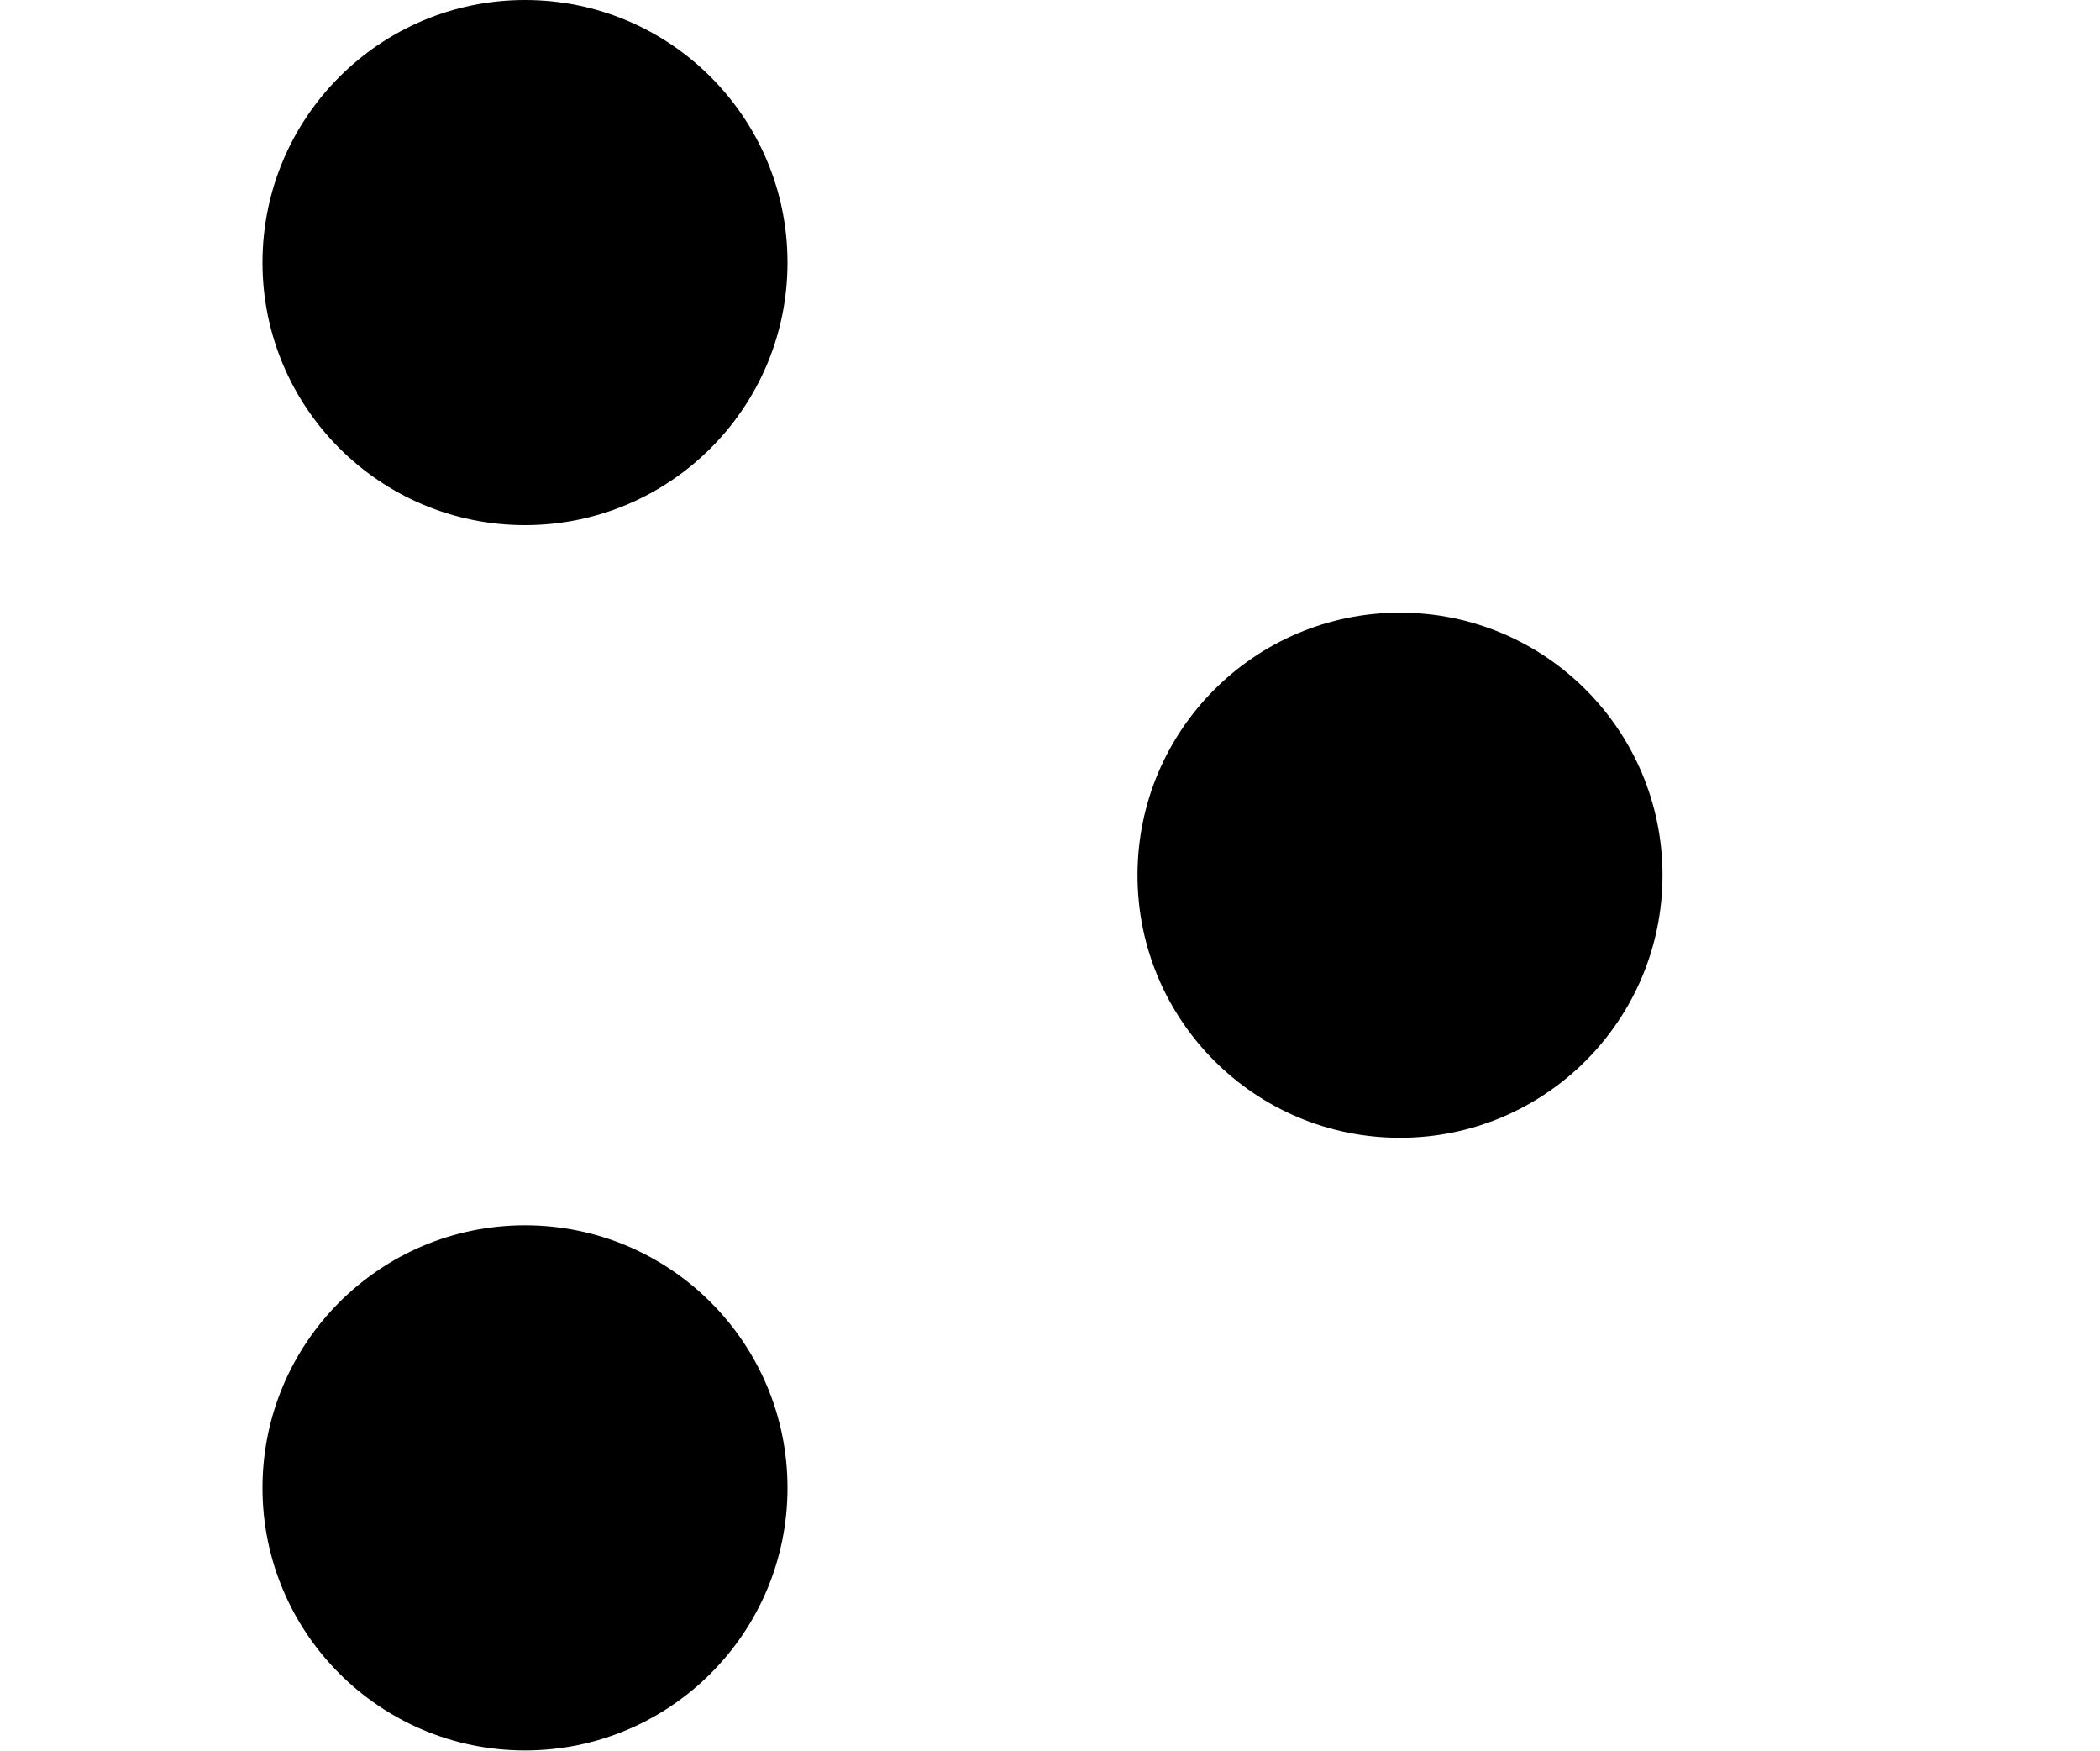
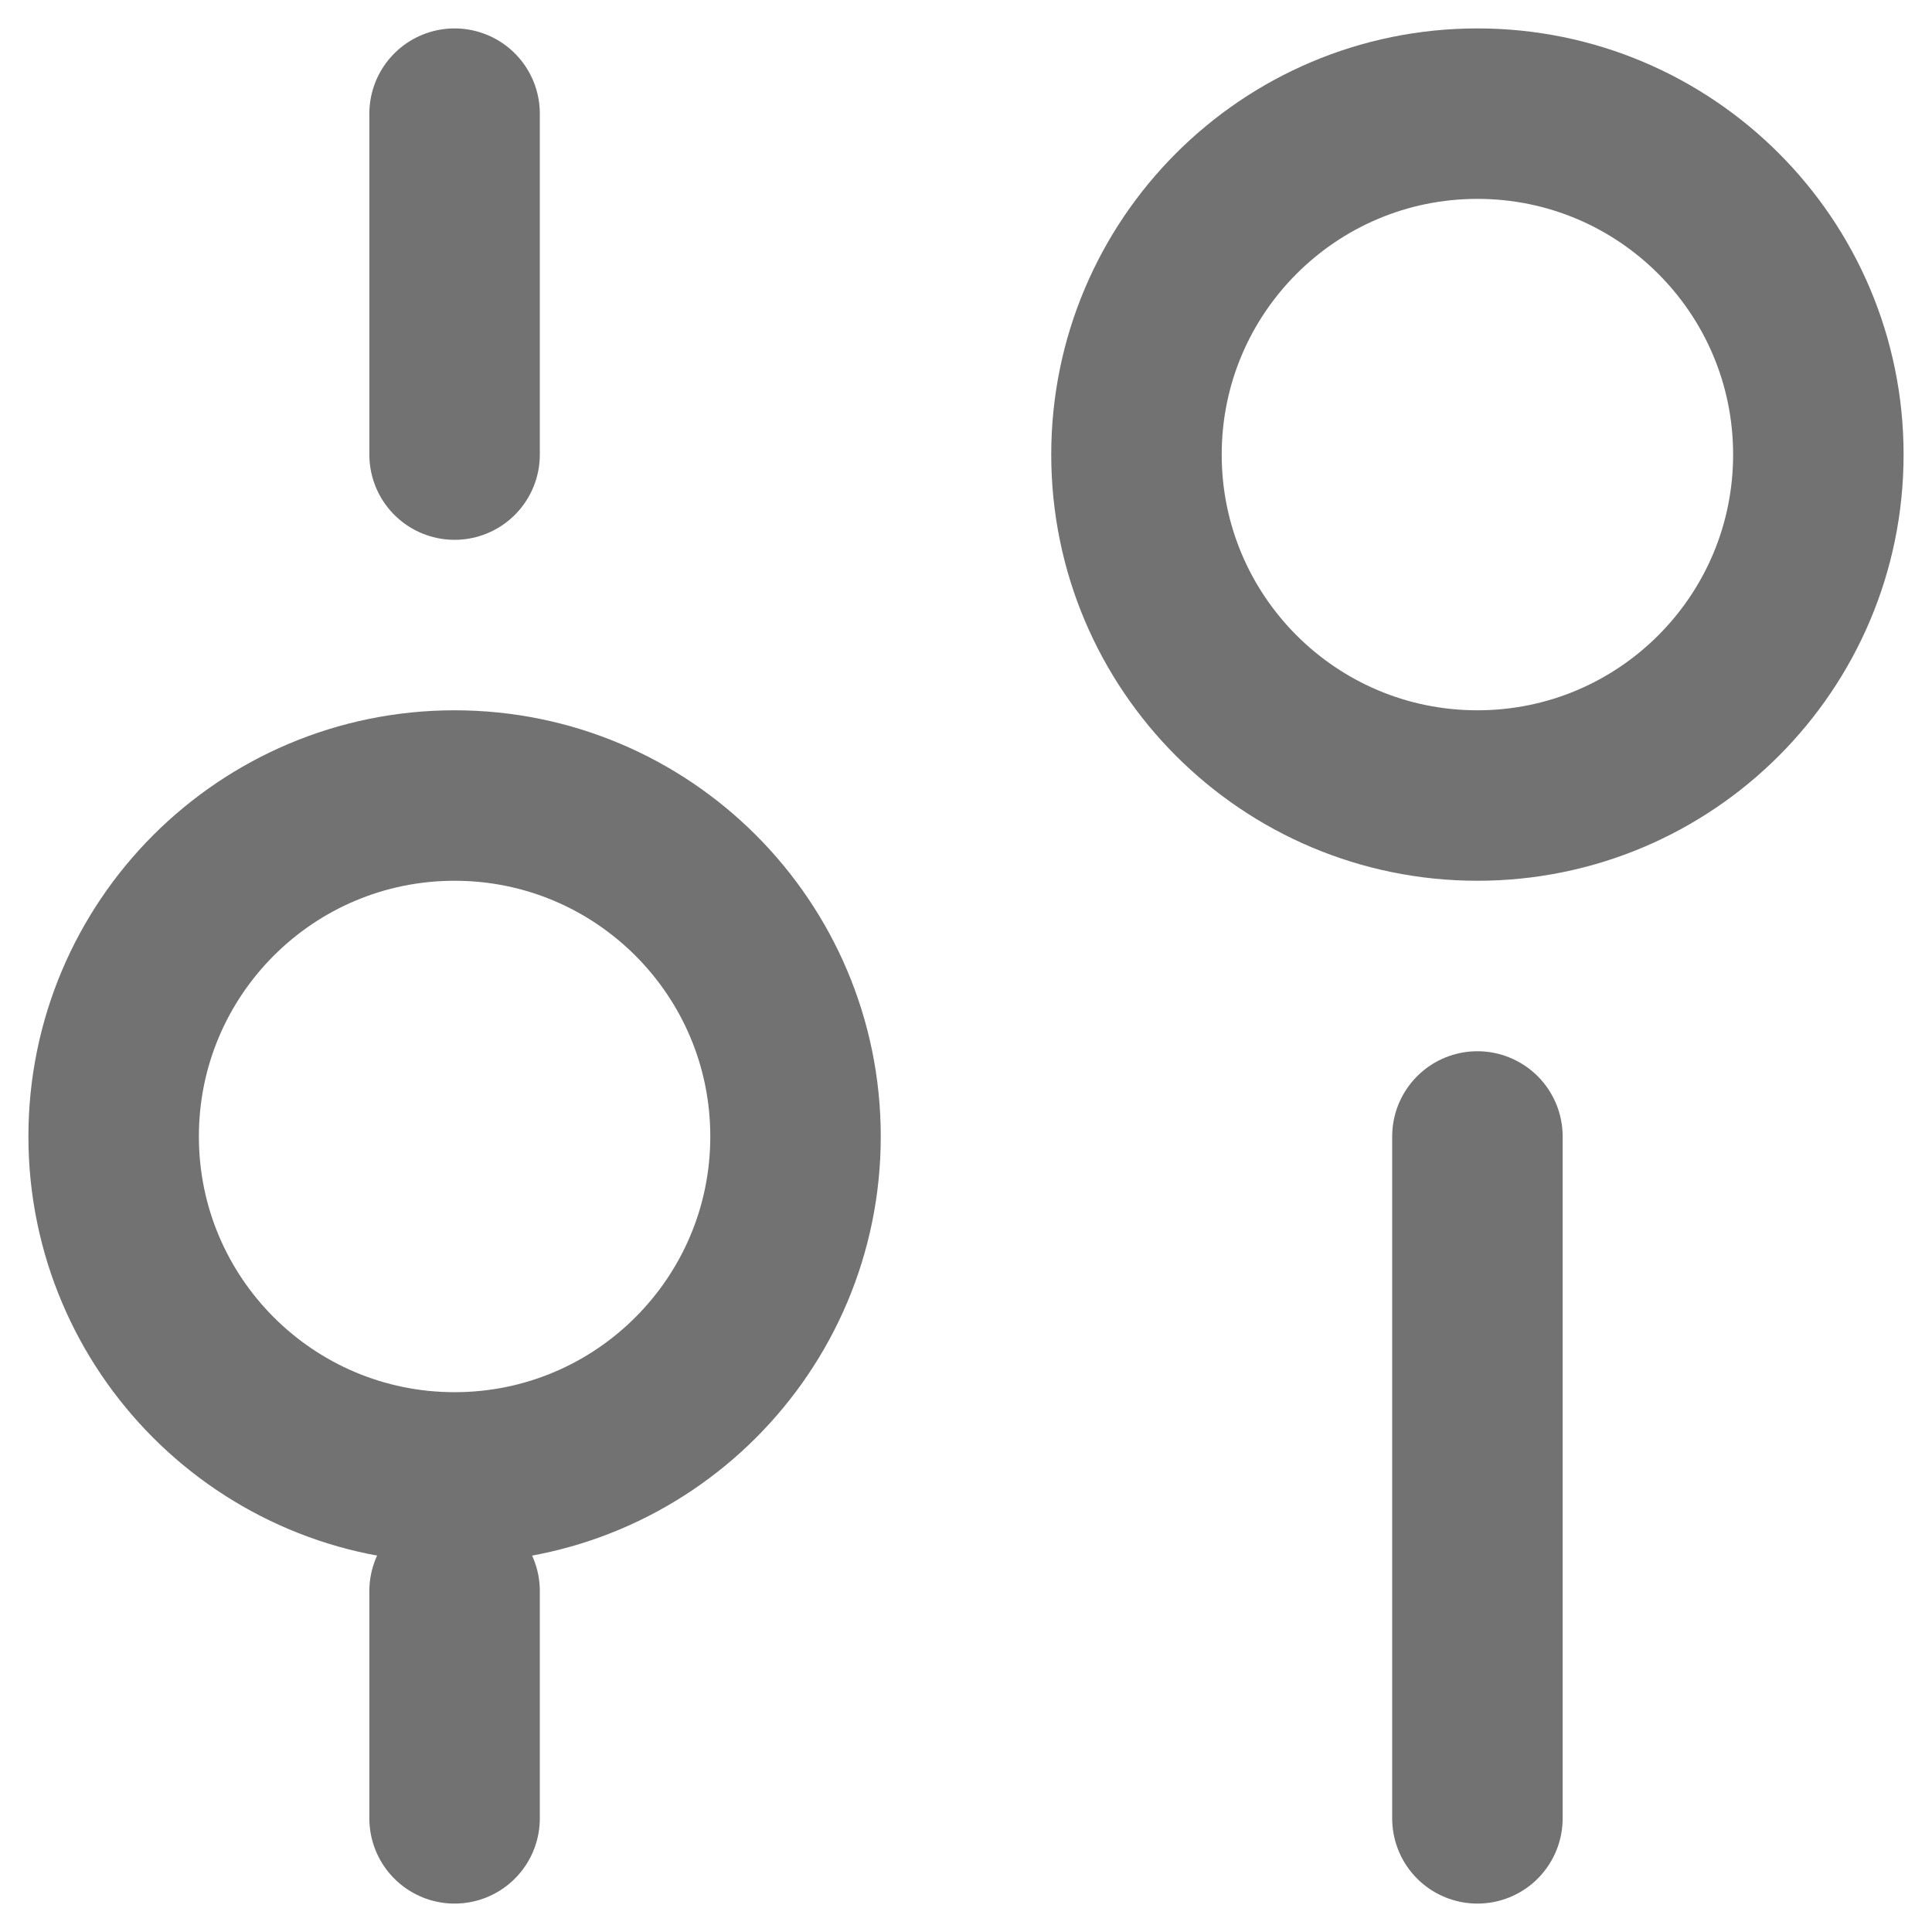
- <svg xmlns="http://www.w3.org/2000/svg" width="24px" height="20px" viewBox="0 0 24 20" version="1.1">
-   <path d="M0,16.75 L22,16.982" stroke-width="1.5" stroke-linecap="square" />
-   <path d="M0,9.75 L22,9.982" stroke-width="1.5" stroke-linecap="square" />
-   <path d="M0,2.75 L22,2.982" stroke-width="1.5" stroke-linecap="square" />
-   <path d="M6,6 C7.657,6 9,4.657 9,3 C9,1.343 7.657,0 6,0 C4.343,0 3,1.343 3,3 C3,4.657 4.343,6 6,6 Z" />
-   <path d="M6,20 C7.657,20 9,18.657 9,17 C9,15.343 7.657,14 6,14 C4.343,14 3,15.343 3,17 C3,18.657 4.343,20 6,20 Z" />
-   <path d="M16,13 C17.657,13 19,11.657 19,10 C19,8.343 17.657,7 16,7 C14.343,7 13,8.343 13,10 C13,11.657 14.343,13 16,13 Z" />
+ <svg xmlns="http://www.w3.org/2000/svg" width="17px" height="17px" viewBox="0 0 17 17" version="1.1">
+   <g id="01.Views" stroke="none" stroke-width="1" fill="none" fill-rule="evenodd" stroke-linecap="round" stroke-linejoin="round">
+     <g id="Design-System---Event-Bar-Elements" transform="translate(-379, -5601)" stroke="#727272" stroke-width="1.5">
+       <g id="Mobile-Search-&amp;-Filter-Tabs" transform="translate(132, 5517)">
+         <g id="Search-Tab-Mobile-Search" transform="translate(2, 67)">
+           <g id="Filter" transform="translate(172, 18)">
+             <g id="Icon/Filter:Desktop" transform="translate(74, 0)">
+               <path d="M3,3 L3,0" id="Path" />
+               <path d="M3,15 L3,13" id="Path" />
+               <circle id="Oval" cx="3" cy="9" r="3" />
+               <path d="M12,15 L12,9" id="Path" transform="translate(12, 12) scale(1, -1) translate(-12, -12) " />
+               <circle id="Oval" transform="translate(12, 3) scale(1, -1) translate(-12, -3) " cx="12" cy="3" r="3" />
+             </g>
+           </g>
+         </g>
+       </g>
+     </g>
+   </g>
</svg>
